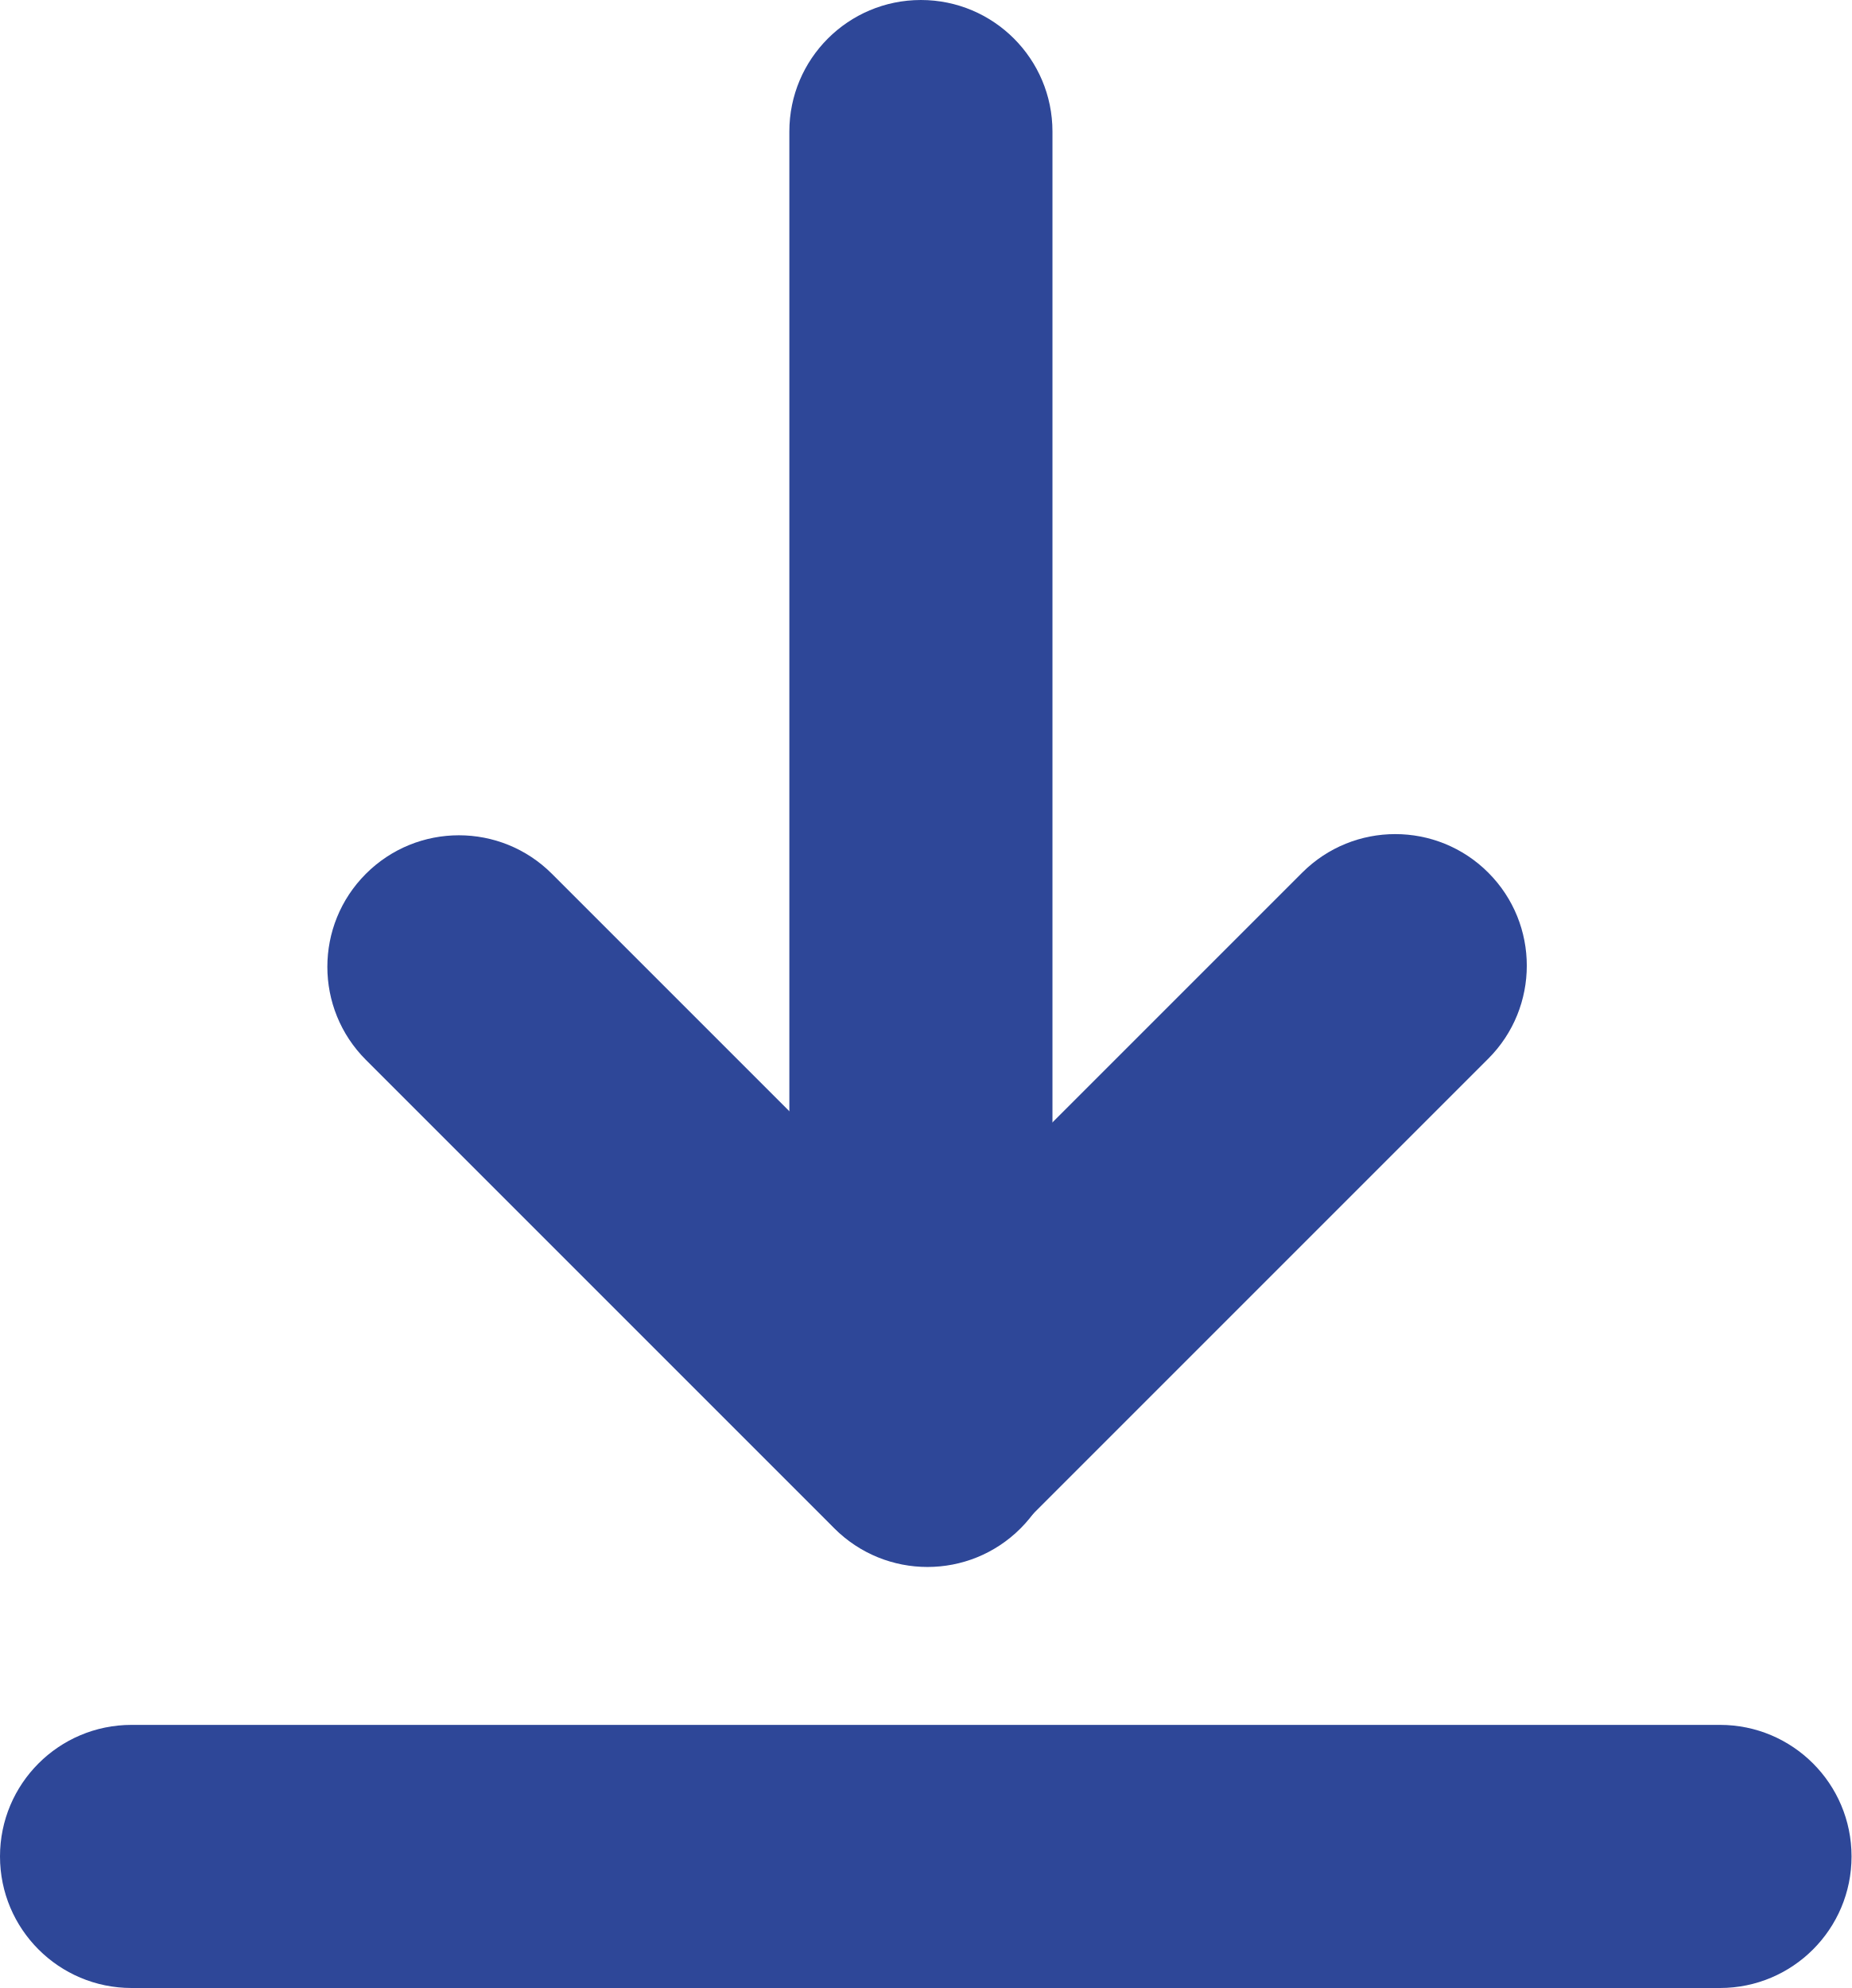
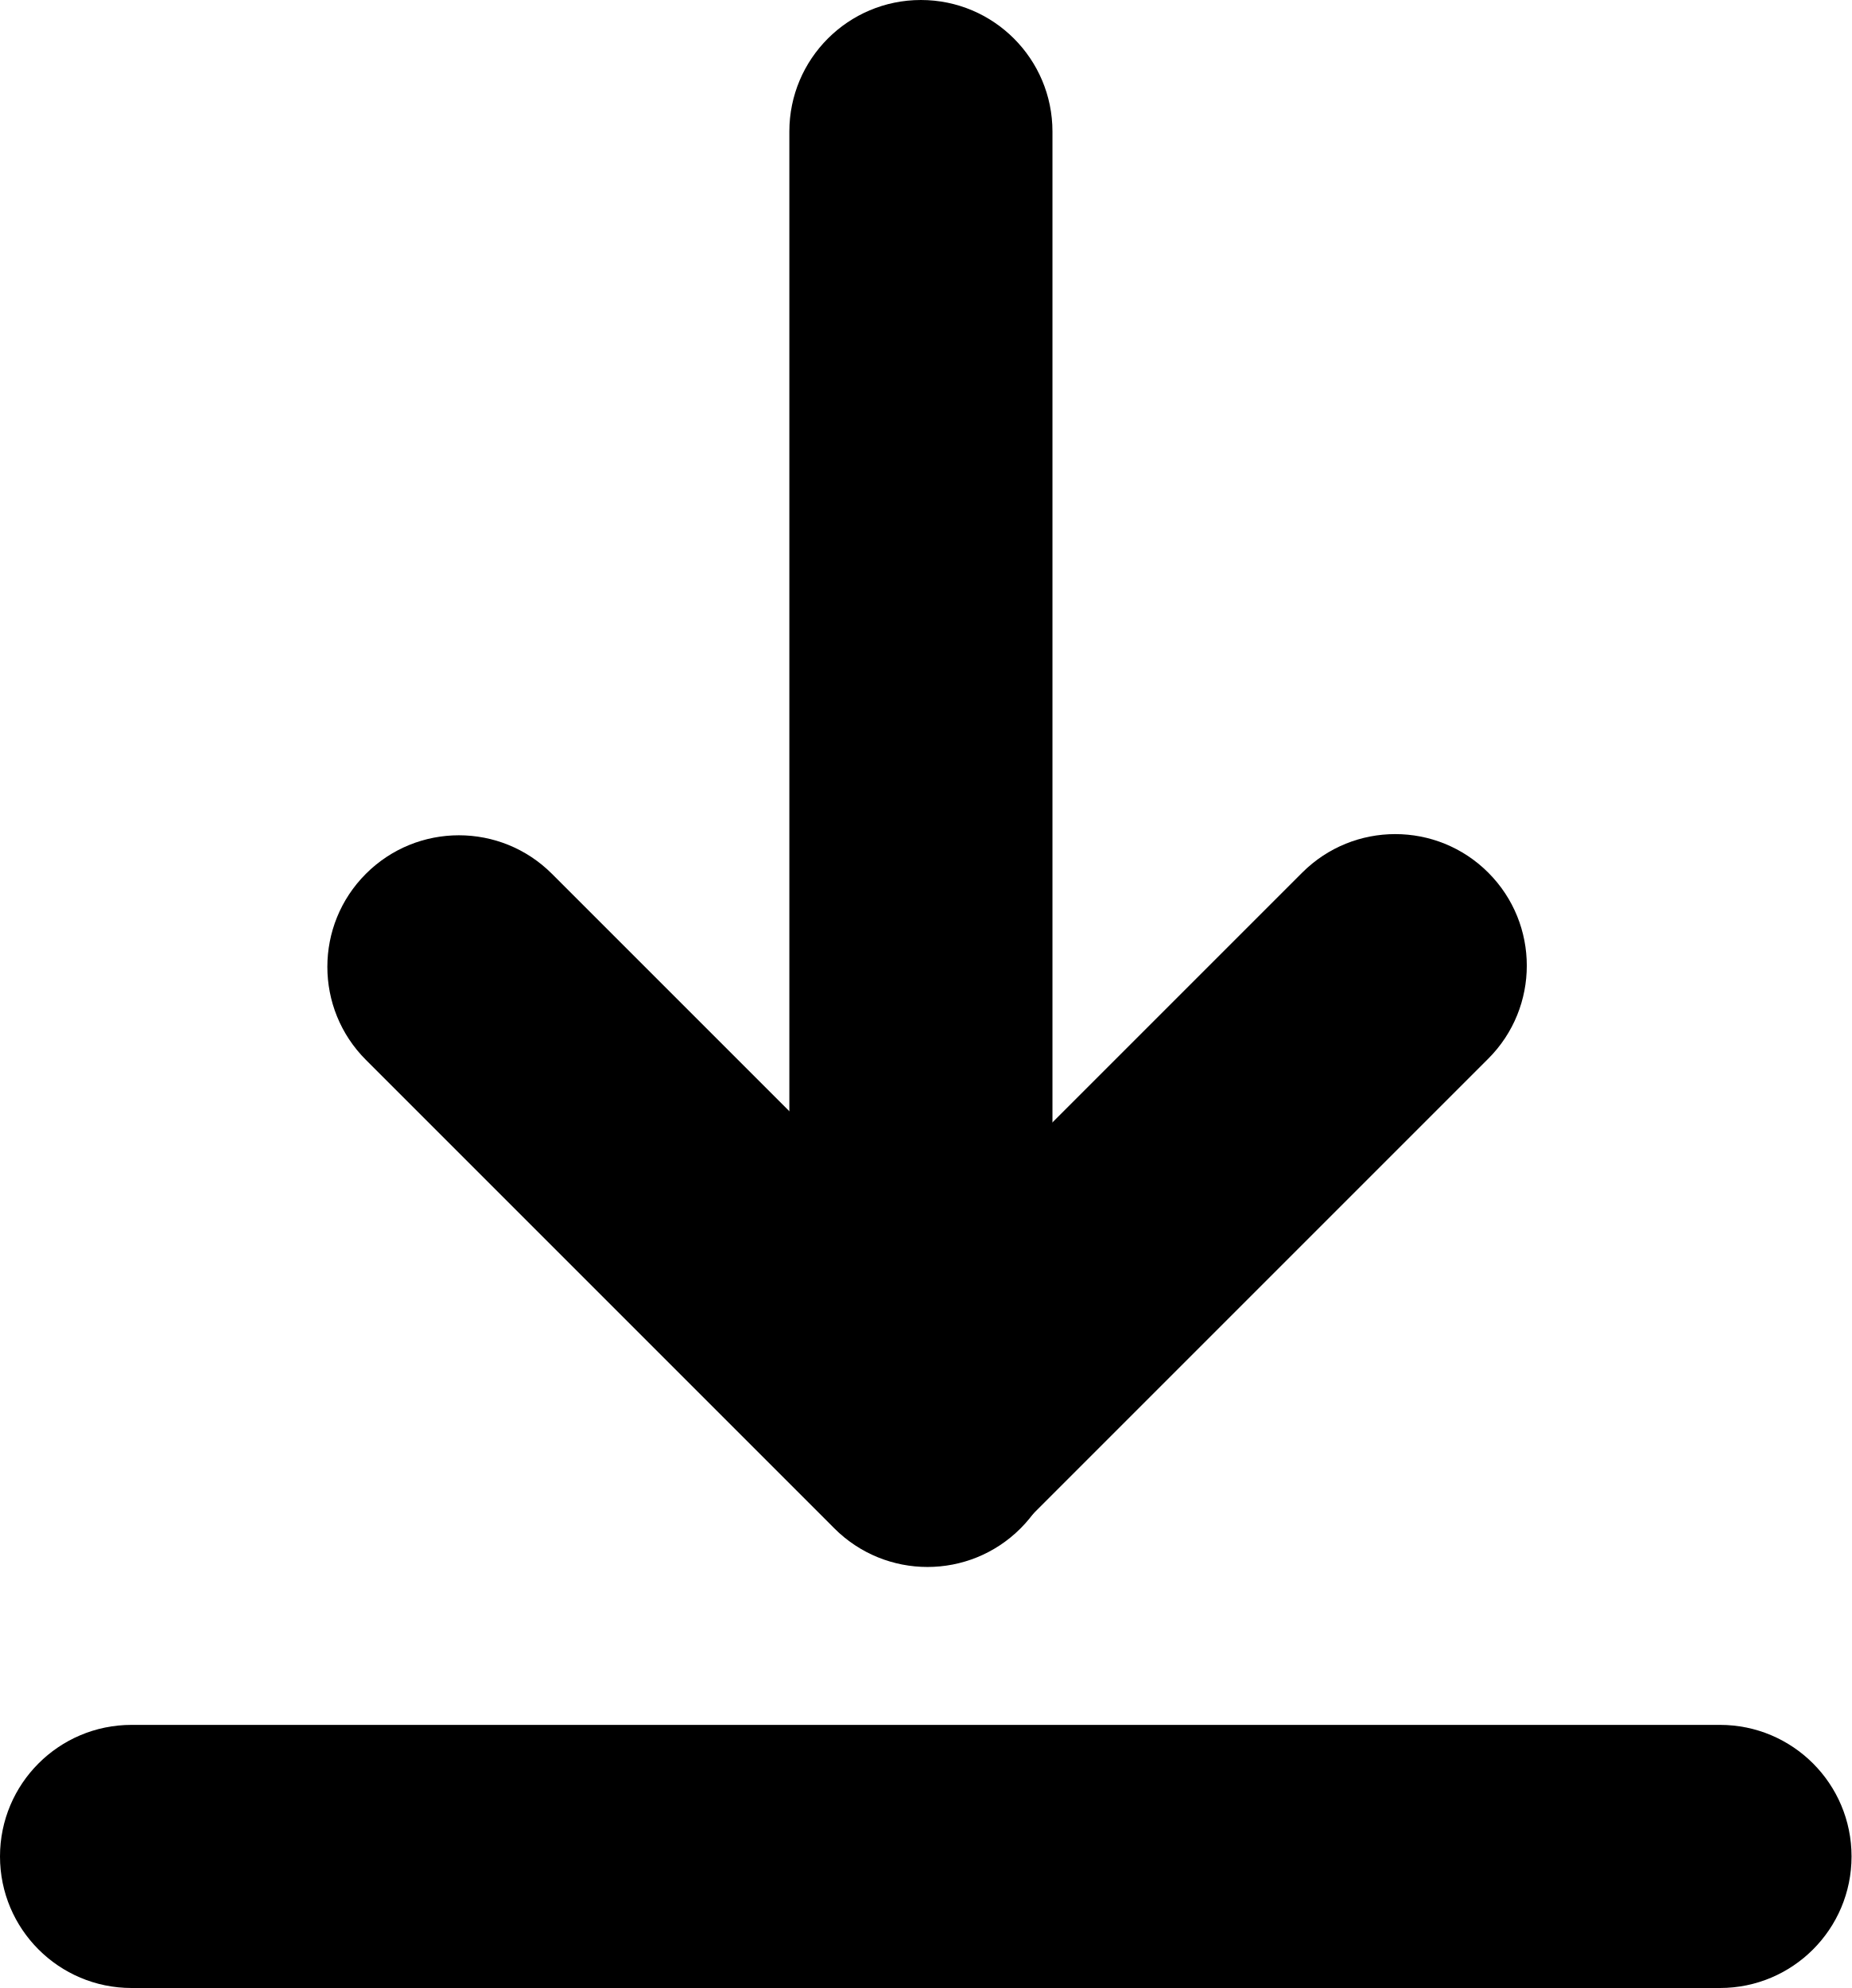
<svg xmlns="http://www.w3.org/2000/svg" width="190" height="204" viewBox="0 0 190 204" fill="none">
-   <rect x="190" y="204" width="190" height="27" rx="13.5" transform="rotate(180 190 204)" fill="#2e4798" />
-   <rect x="108" width="140" height="27" rx="13.5" transform="rotate(90 108 0)" fill="#2e4798" />
-   <rect x="95.175" y="166.388" width="95" height="27" rx="13.5" transform="rotate(-135 95.175 166.388)" fill="#2e4798" />
-   <rect x="76" y="147.175" width="95" height="27" rx="13.5" transform="rotate(-45 76 147.175)" fill="#2e4798" />
+   <rect x="190" y="204" width="190" height="27" rx="13.5" transform="rotate(180 190 204)" fill="#000" />
+   <rect x="108" width="140" height="27" rx="13.5" transform="rotate(90 108 0)" fill="#000" />
+   <rect x="95.175" y="166.388" width="95" height="27" rx="13.5" transform="rotate(-135 95.175 166.388)" fill="#000" />
+   <rect x="76" y="147.175" width="95" height="27" rx="13.5" transform="rotate(-45 76 147.175)" fill="#000" />
</svg>
